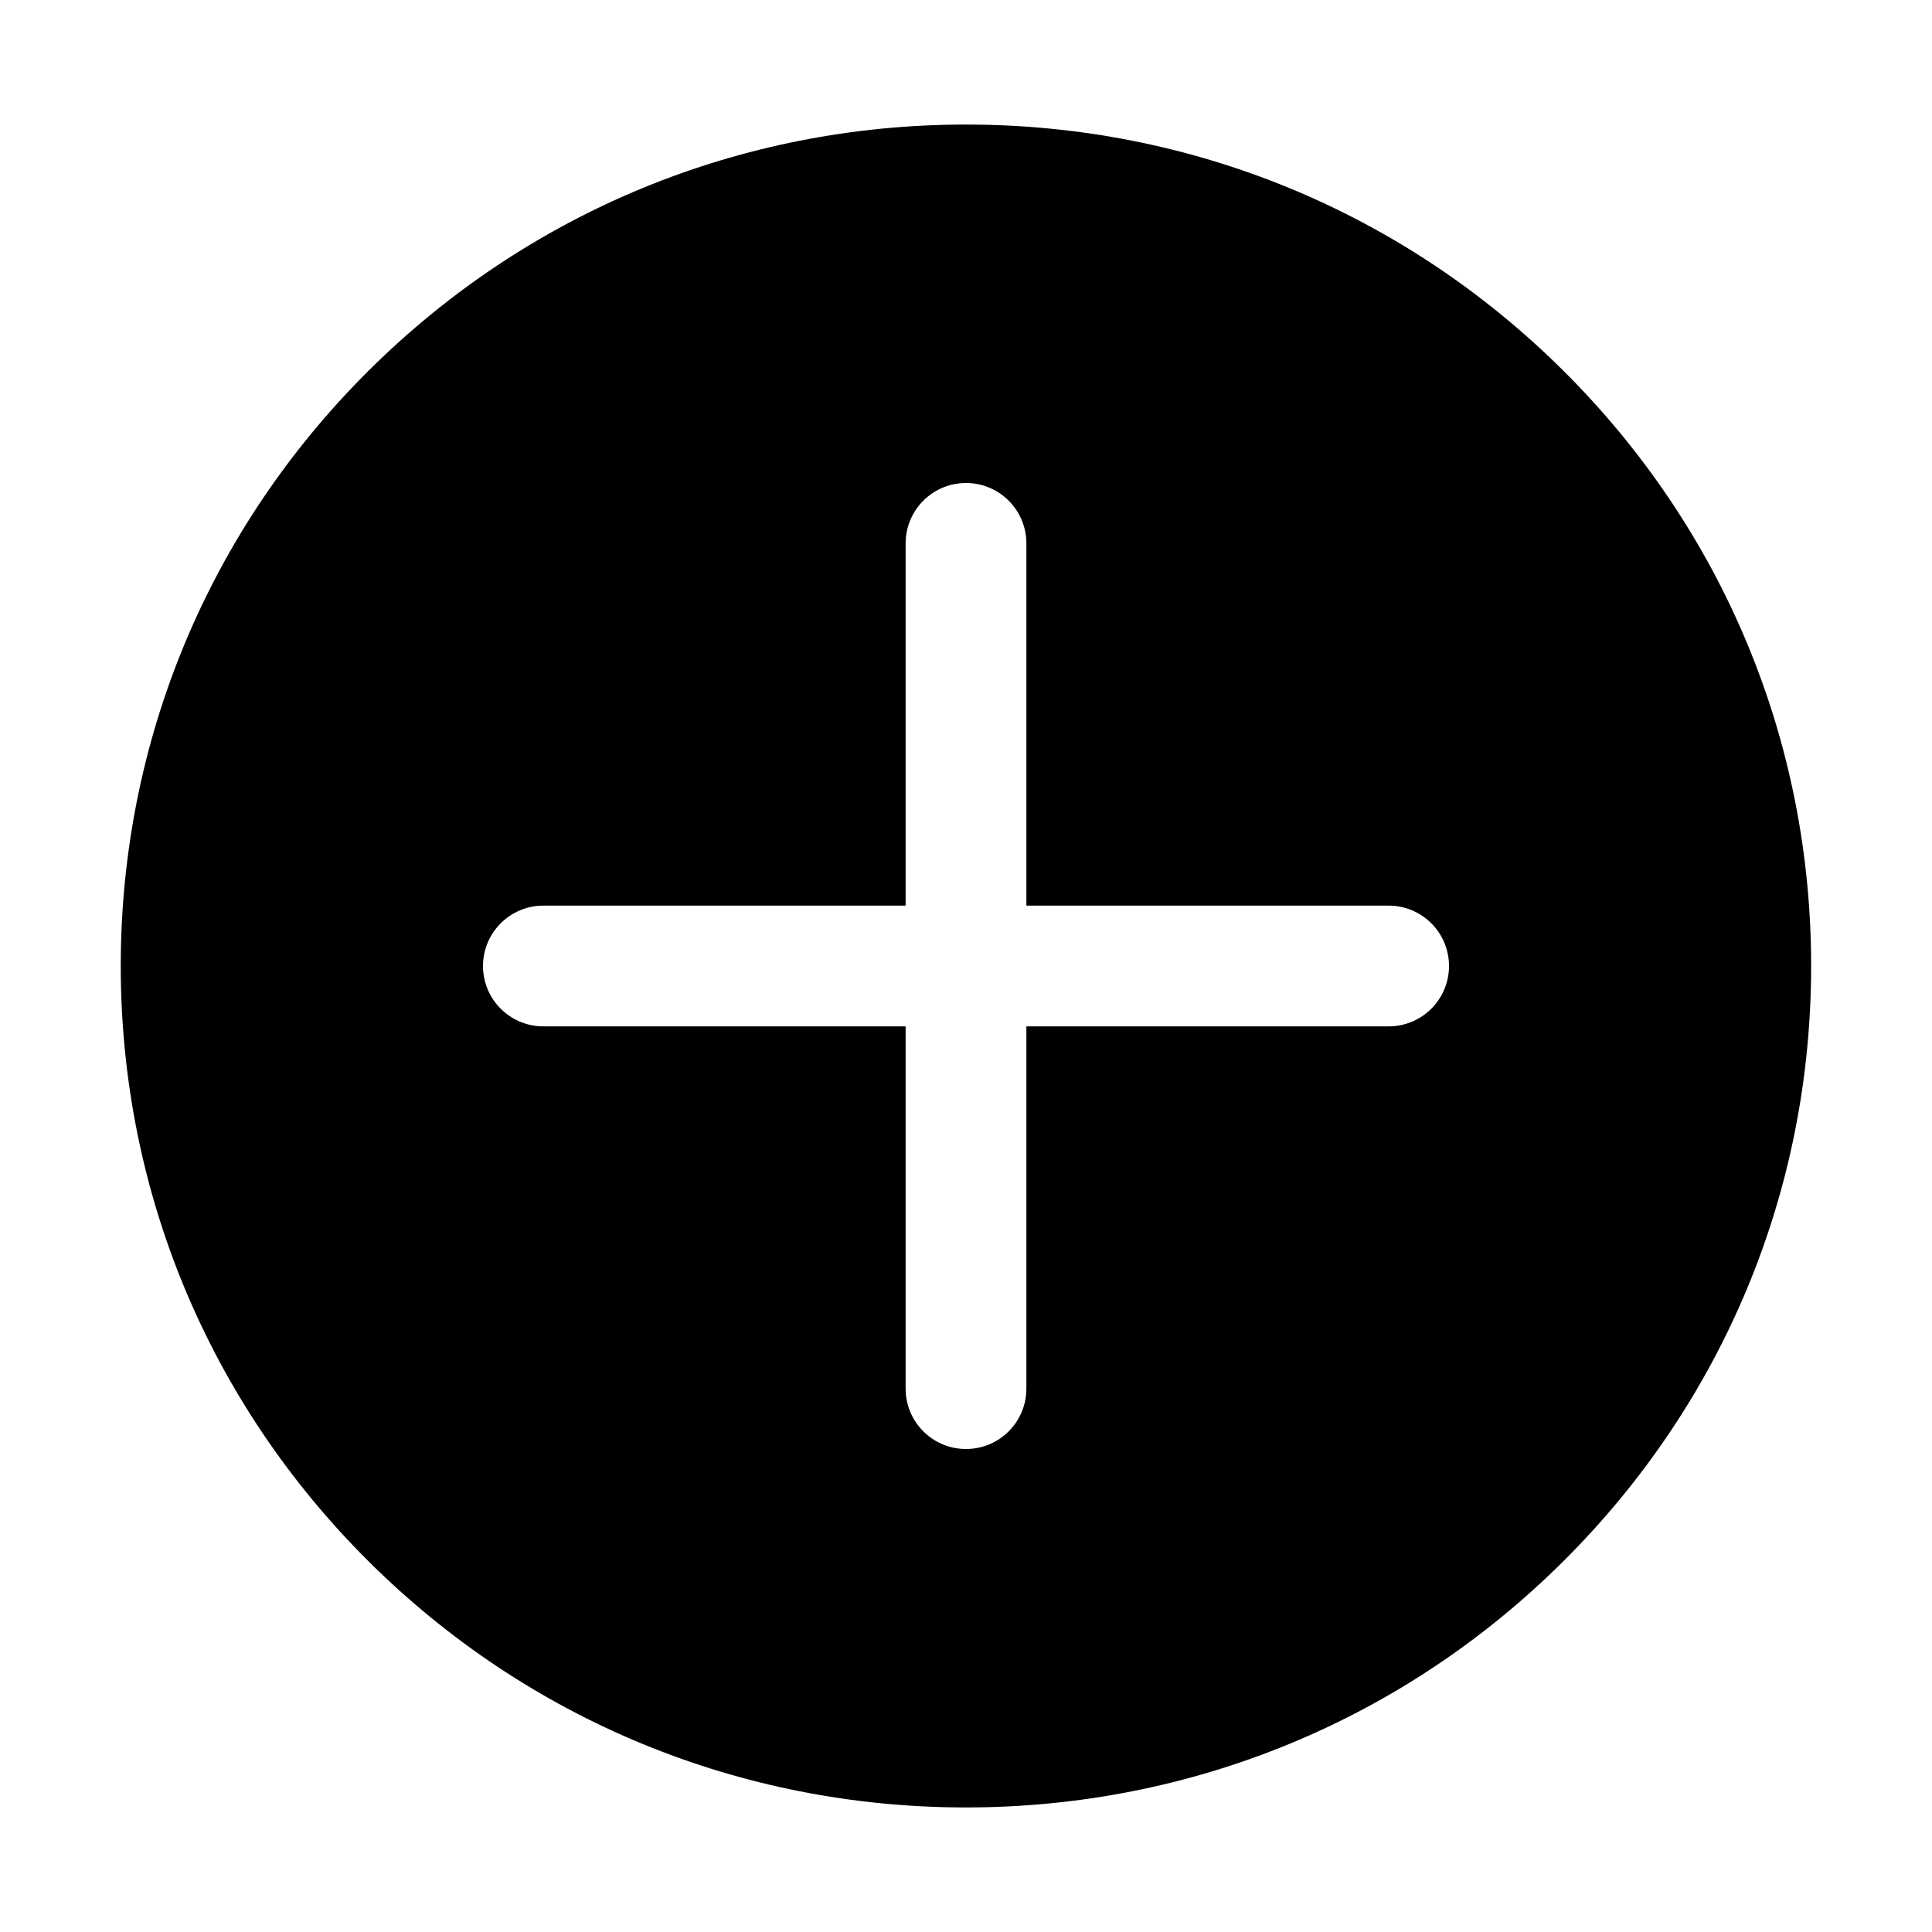
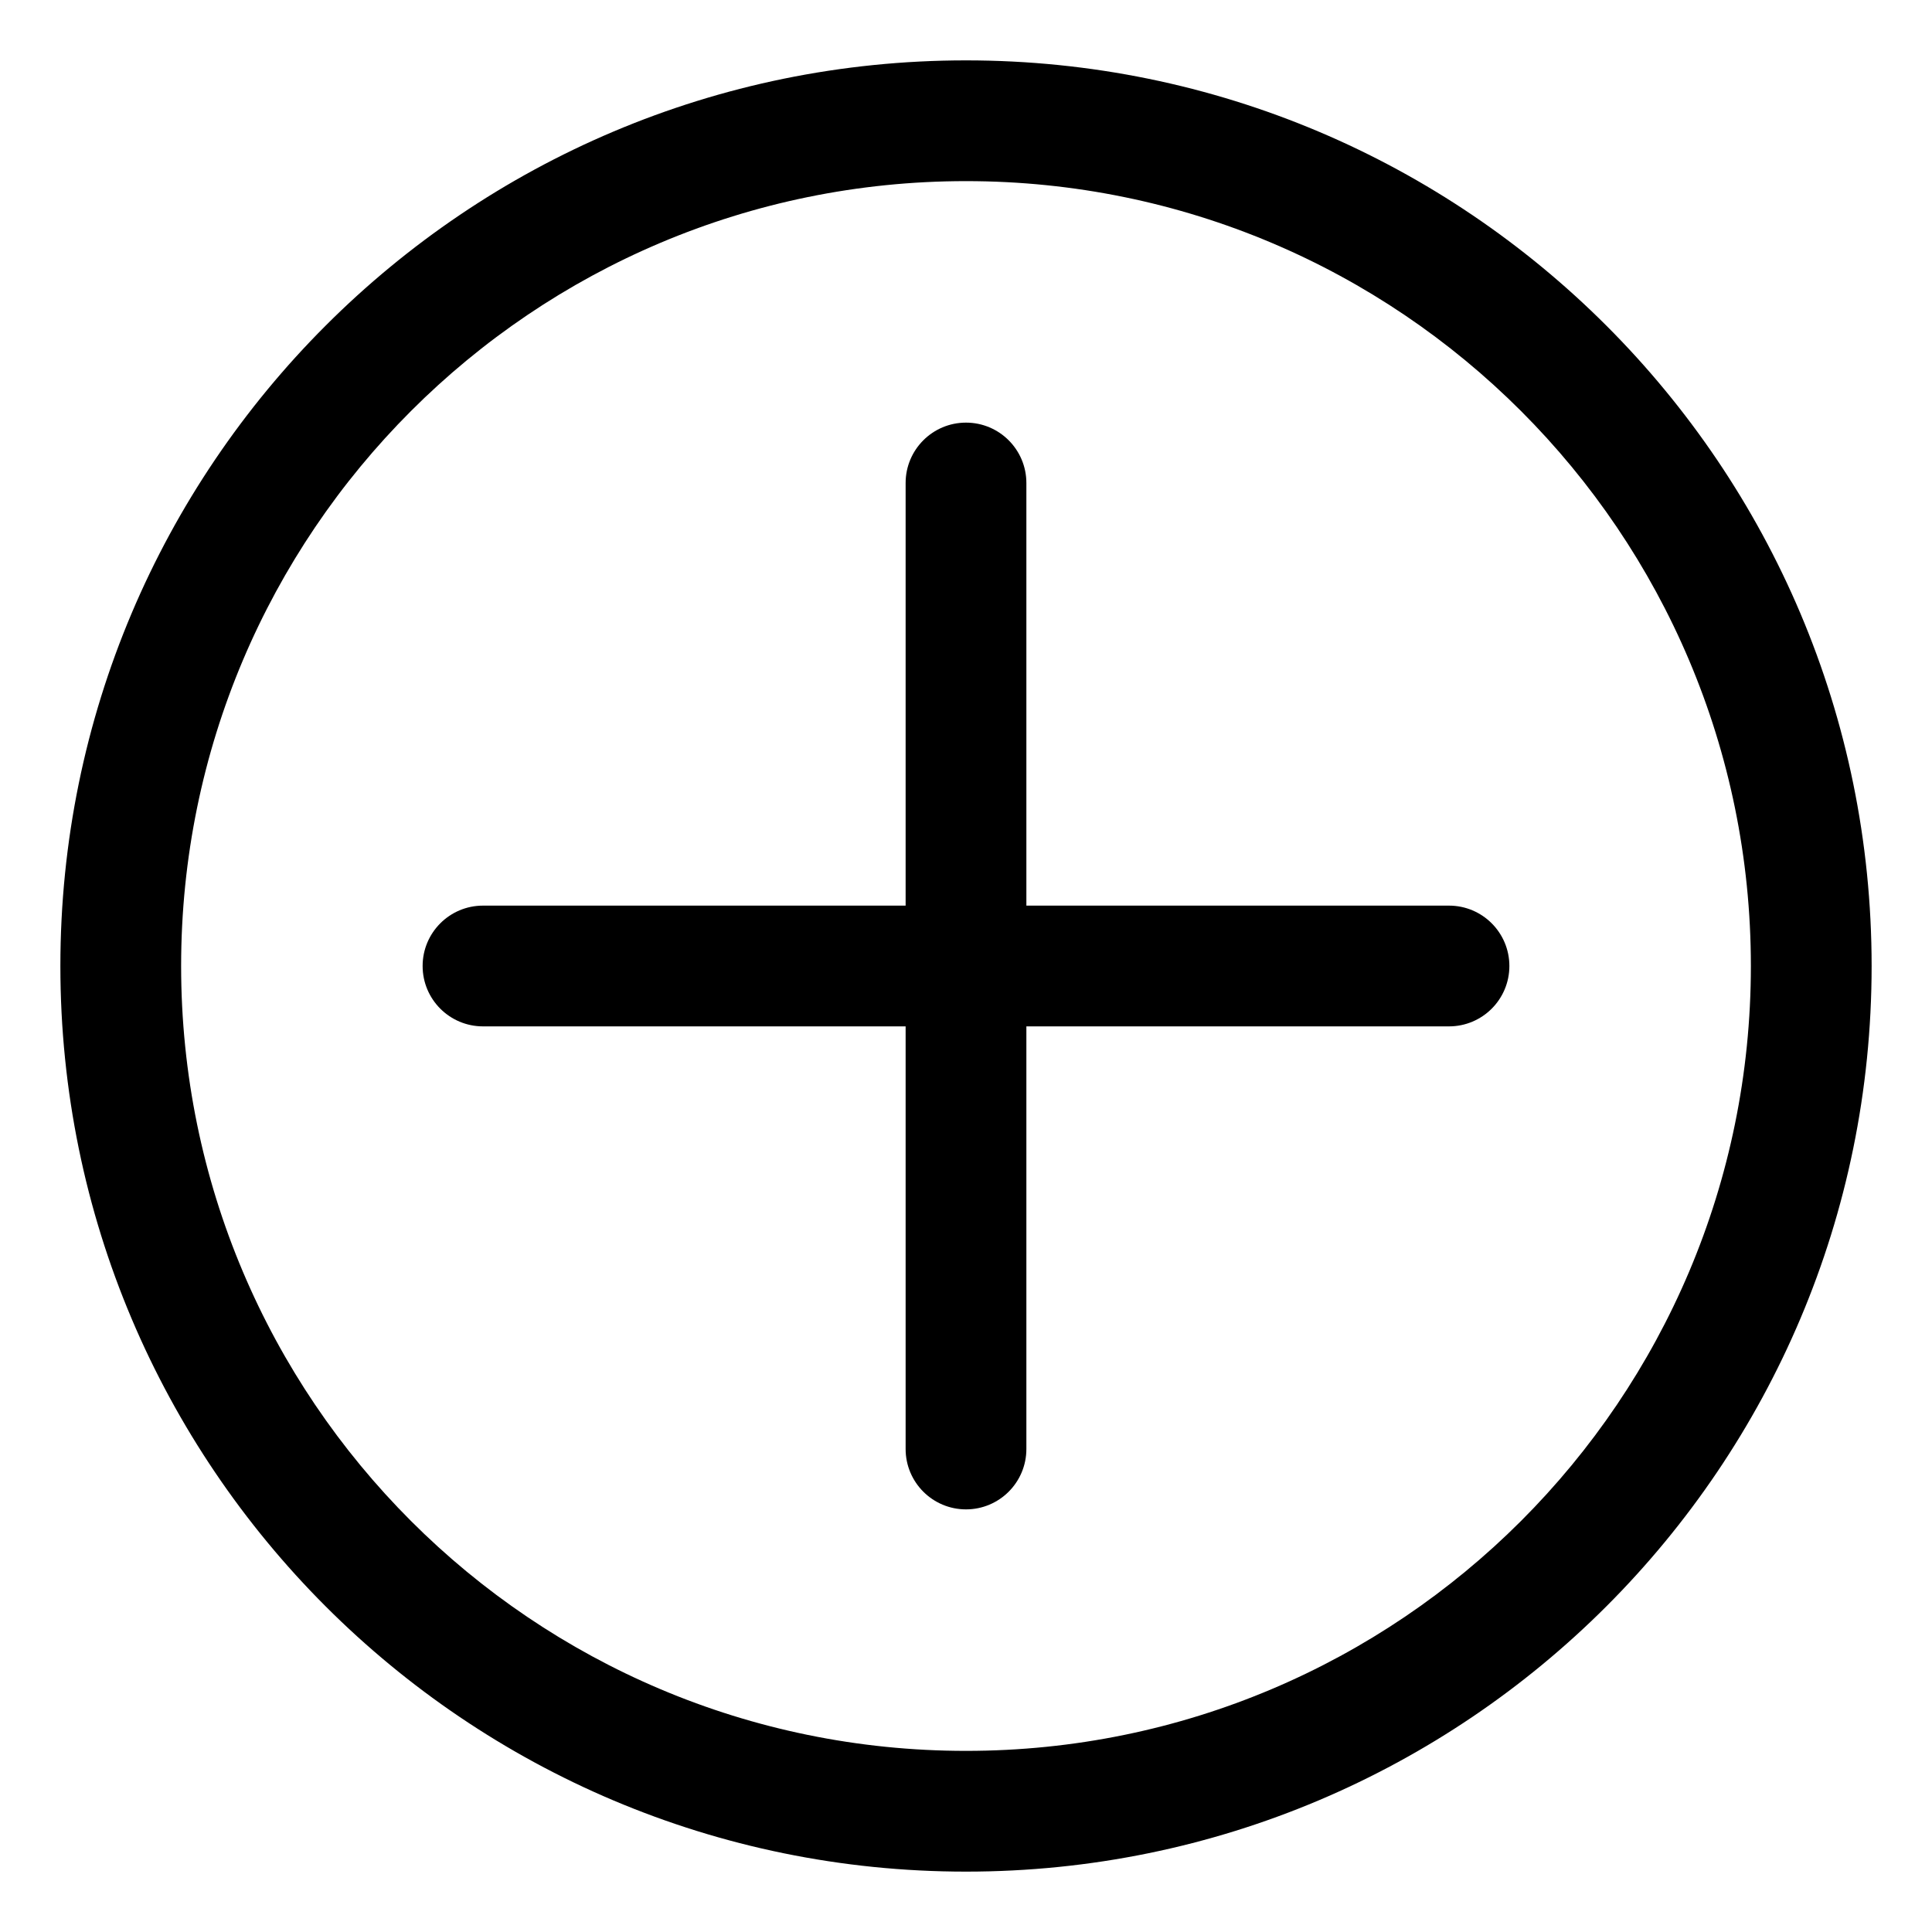
- <svg xmlns="http://www.w3.org/2000/svg" t="1661932582529" class="icon" viewBox="0 0 1024 1024" version="1.1" p-id="2364" width="200" height="200">
-   <path d="M828.704 196.576C744.096 112.384 631.648 66.016 512 66.016s-232.129 46.368-316.737 130.56C110.624 280.8 64 392.832 64 512c0 119.199 46.624 231.2 131.232 315.424 84.608 84.192 197.088 130.56 316.737 130.56s232.129-46.368 316.704-130.56c84.672-84.255 131.296-196.288 131.263-315.455C959.967 392.801 913.376 280.8 828.704 196.576zM736.001 544.001 544.001 544.001l0 192c0 17.696-14.336 32.001-32.001 32.001s-32.001-14.303-32.001-32.001L479.999 544.001 288.001 544.001c-17.665 0-32.001-14.336-32.001-32.001s14.336-32.001 32.001-32.001l192 0L480.001 288.001c0-17.665 14.336-32.001 32.001-32.001s32.001 14.336 32.001 32.001l0 192 192 0c17.696 0 32.001 14.336 32.001 32.001S753.697 544.001 736.001 544.001z" p-id="2365" />
+ <svg xmlns="http://www.w3.org/2000/svg" t="1661937299443" class="icon" viewBox="0 0 1024 1024" version="1.1" p-id="3309" width="200" height="200">
+   <path d="M512 992C246.912 992 32 777.088 32 512 32 246.912 246.912 32 512 32c265.088 0 480 214.912 480 480 0 265.088-214.912 480-480 480z m0-64c229.76 0 416-186.24 416-416S741.76 96 512 96 96 282.24 96 512s186.24 416 416 416z" p-id="3310" />
+   <path d="M256 544a32 32 0 0 1 0-64h512a32 32 0 0 1 0 64H256z" p-id="3311" />
+   <path d="M480 256a32 32 0 0 1 64 0v512a32 32 0 0 1-64 0V256z" p-id="3312" />
</svg>
